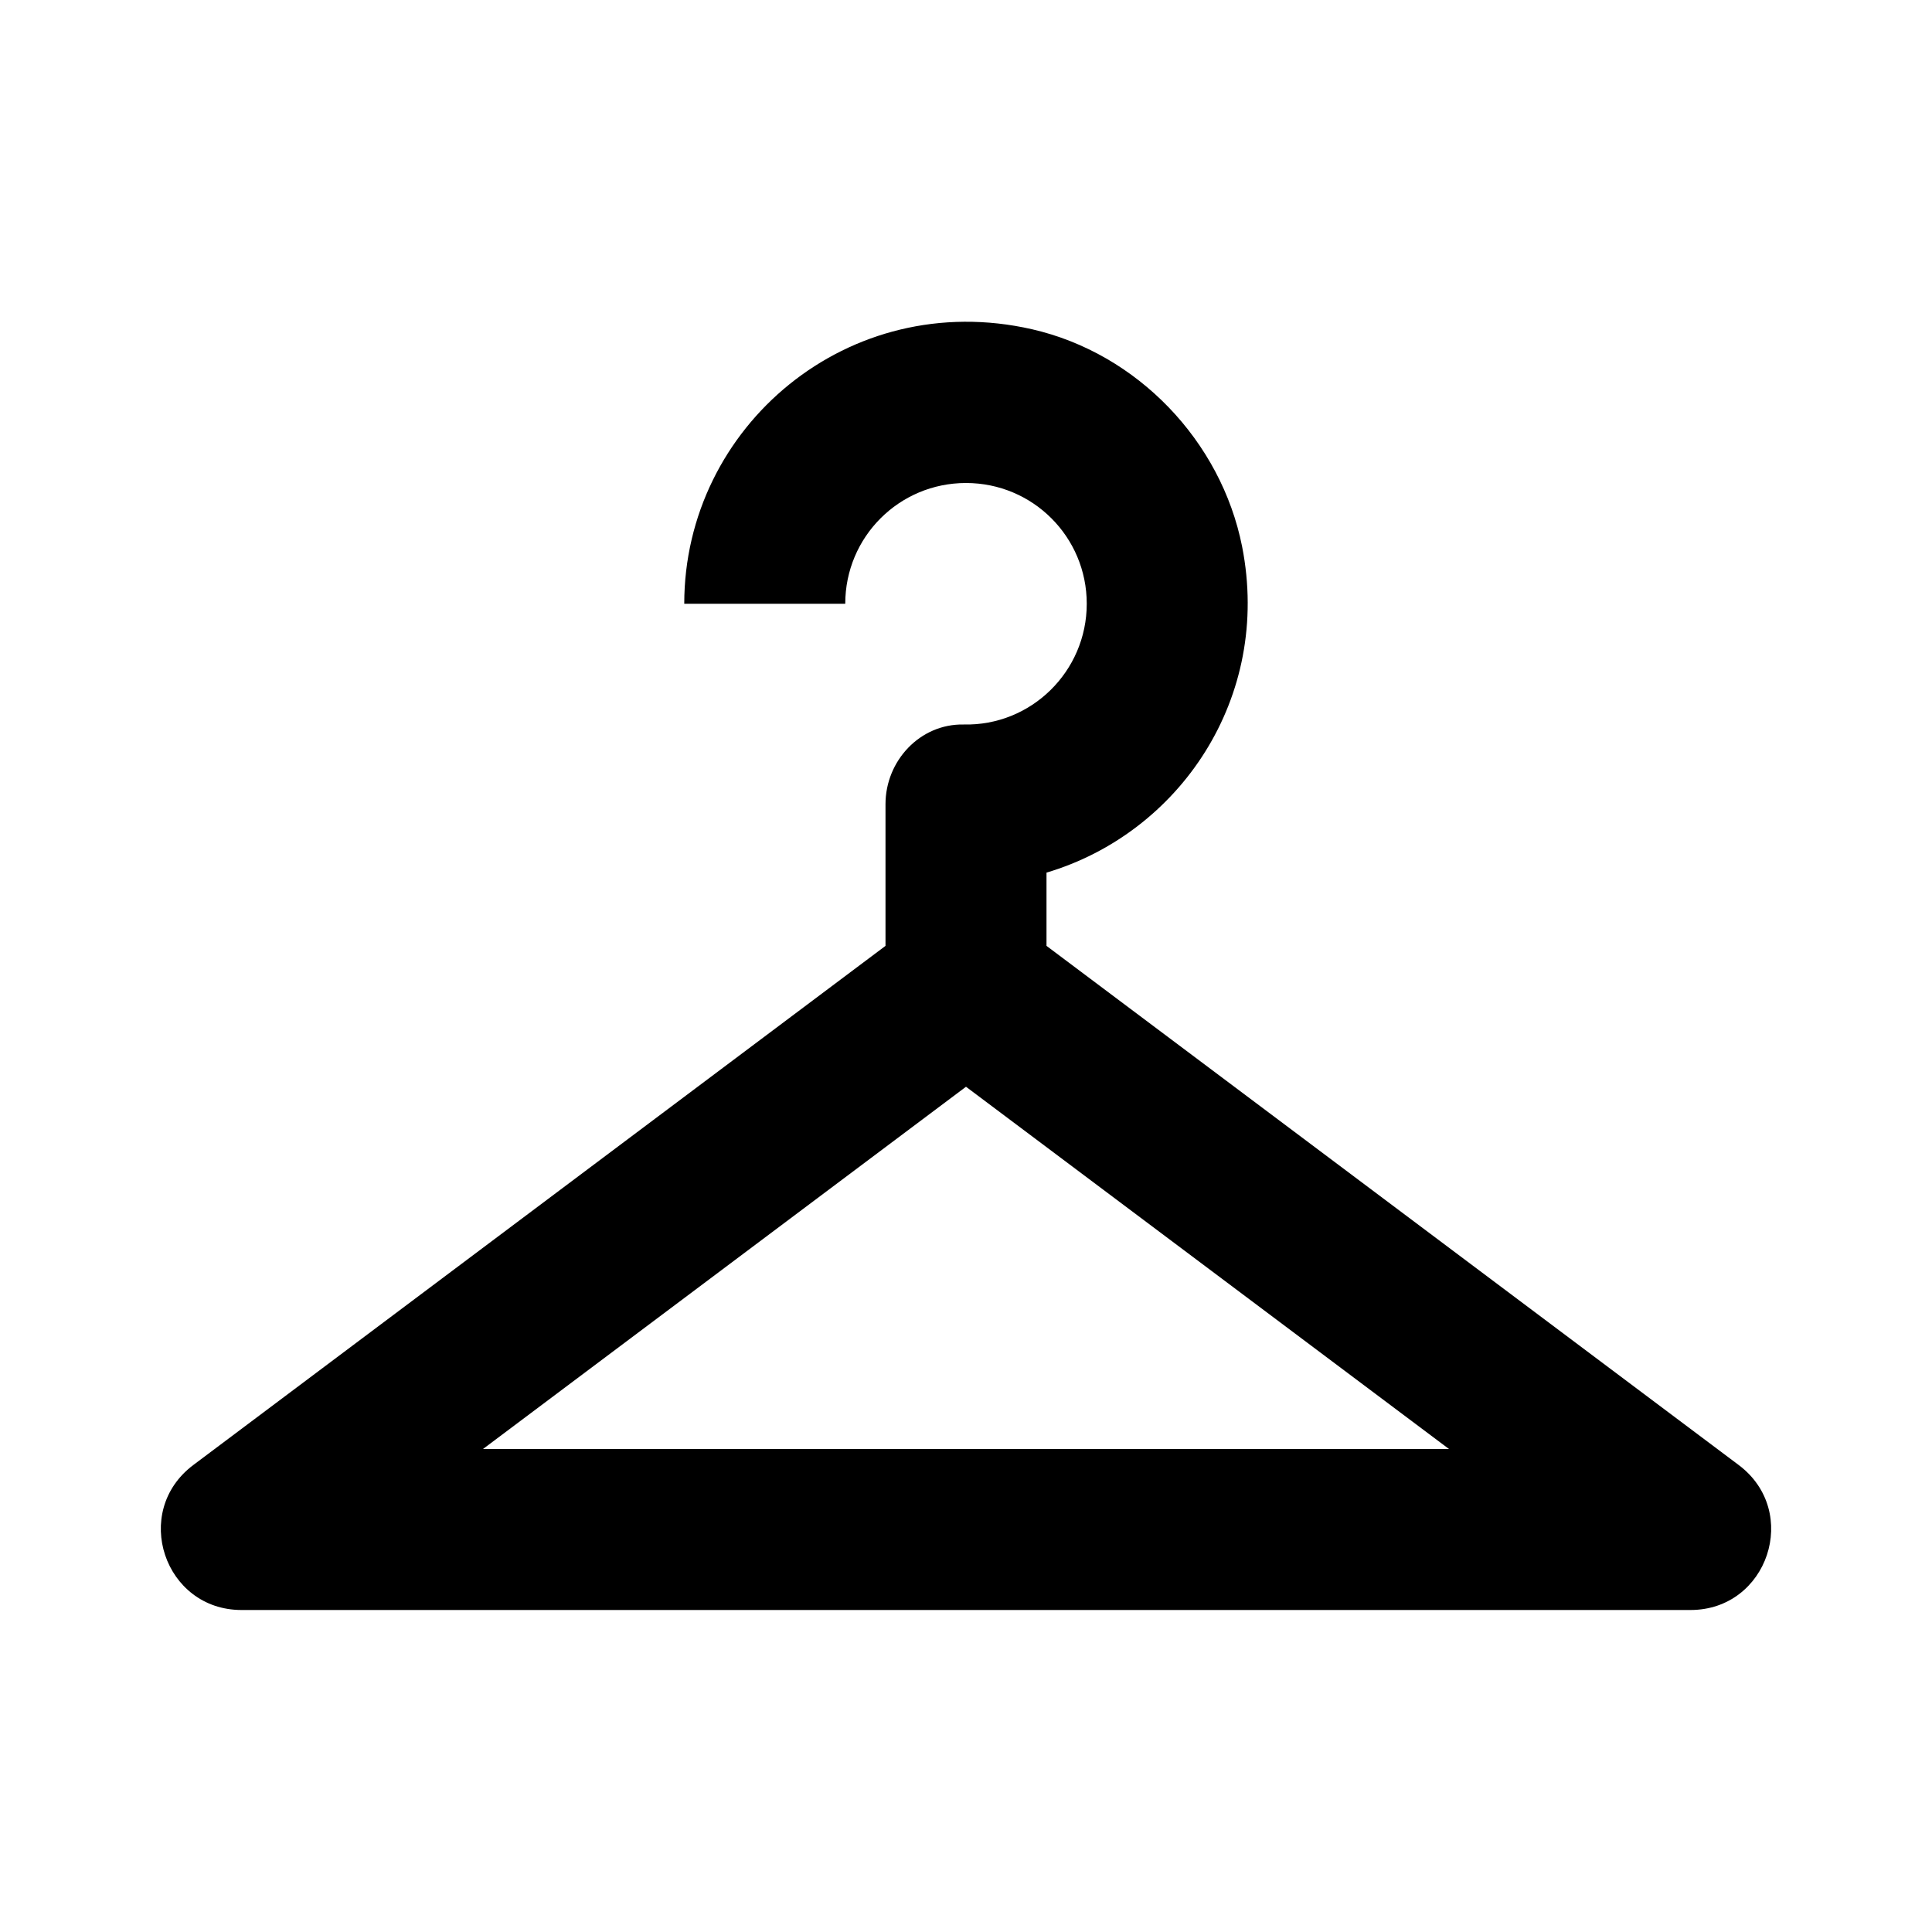
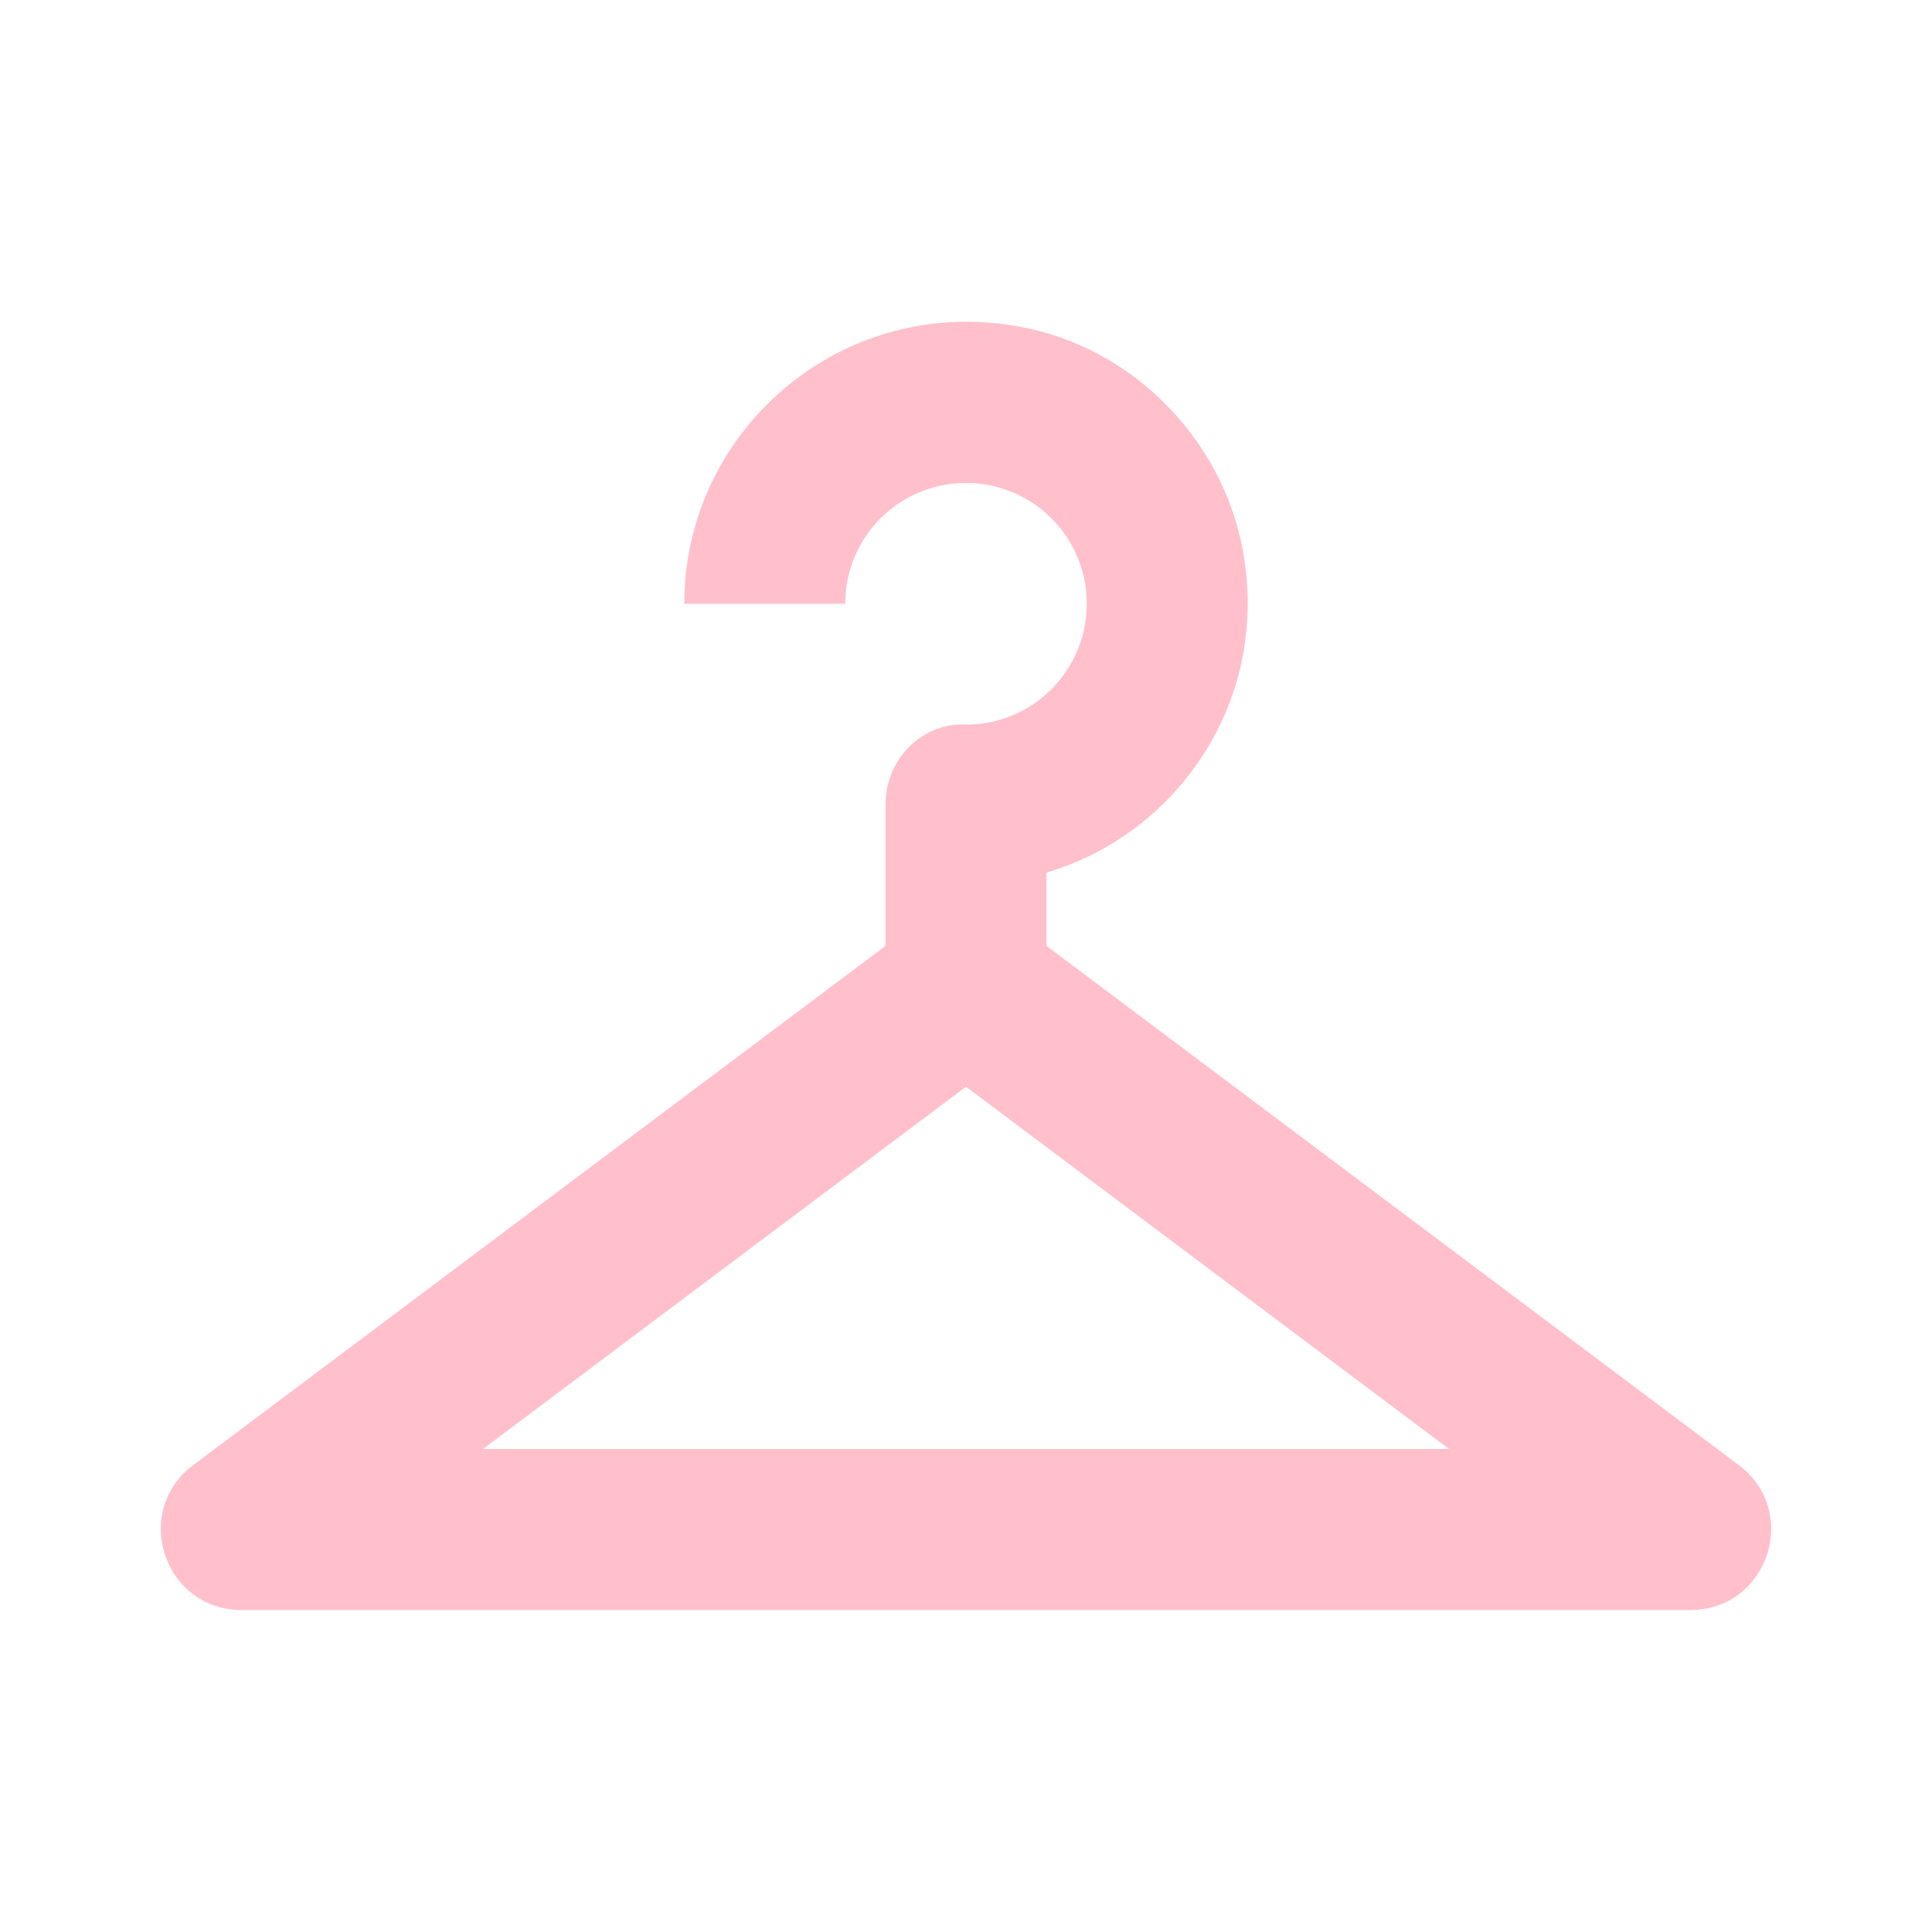
- <svg xmlns="http://www.w3.org/2000/svg" enable-background="new 0 0 24 24" height="24px" viewBox="0 0 24 24" width="24px" fill="#000000">
+ <svg xmlns="http://www.w3.org/2000/svg" enable-background="new 0 0 24 24" height="24px" viewBox="0 0 24 24" width="24px" fill="pink">
  <g>
    <rect fill="none" height="24" width="24" />
    <path d="M21.6,18.2L13,11.75v-0.91c1.65-0.49,2.8-2.17,2.43-4.05c-0.26-1.31-1.3-2.4-2.61-2.7C10.54,3.57,8.5,5.3,8.5,7.5h2 C10.5,6.67,11.17,6,12,6s1.5,0.67,1.5,1.5c0,0.84-0.69,1.52-1.53,1.5C11.43,8.99,11,9.45,11,9.99v1.76L2.4,18.2 C1.63,18.78,2.04,20,3,20h9h9C21.96,20,22.37,18.78,21.6,18.2z M6,18l6-4.5l6,4.5H6z" />
  </g>
</svg>
